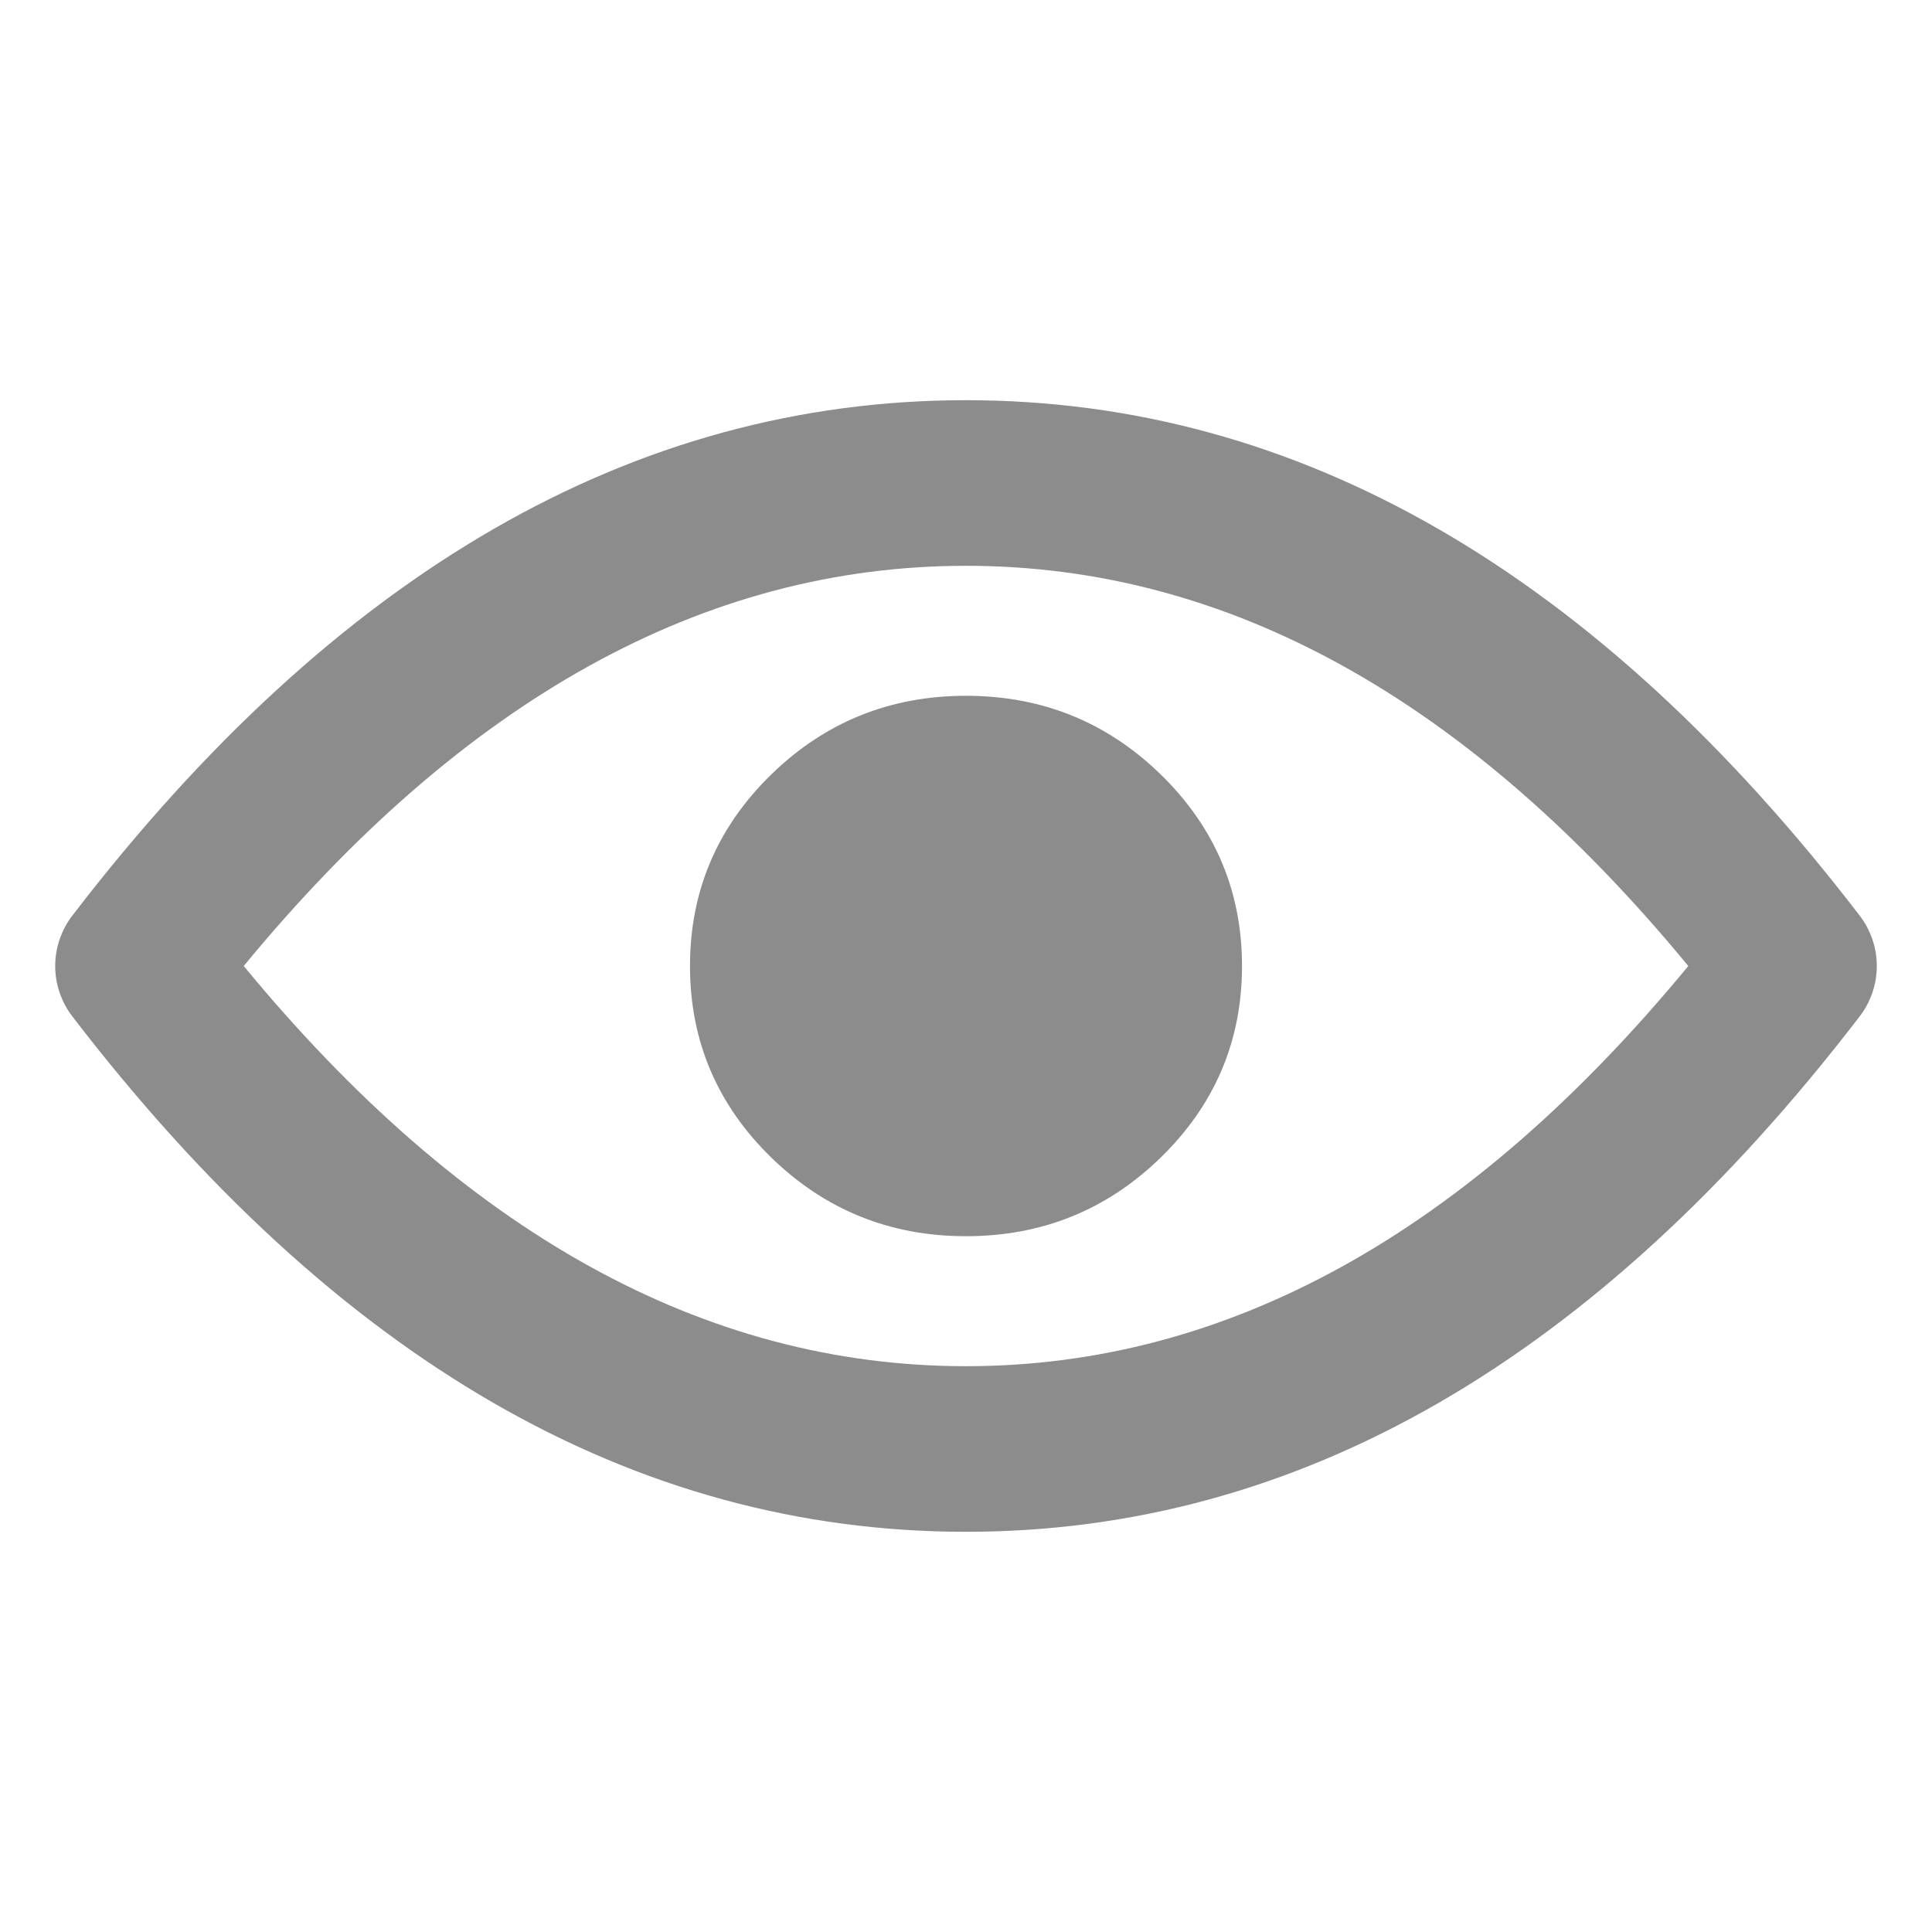
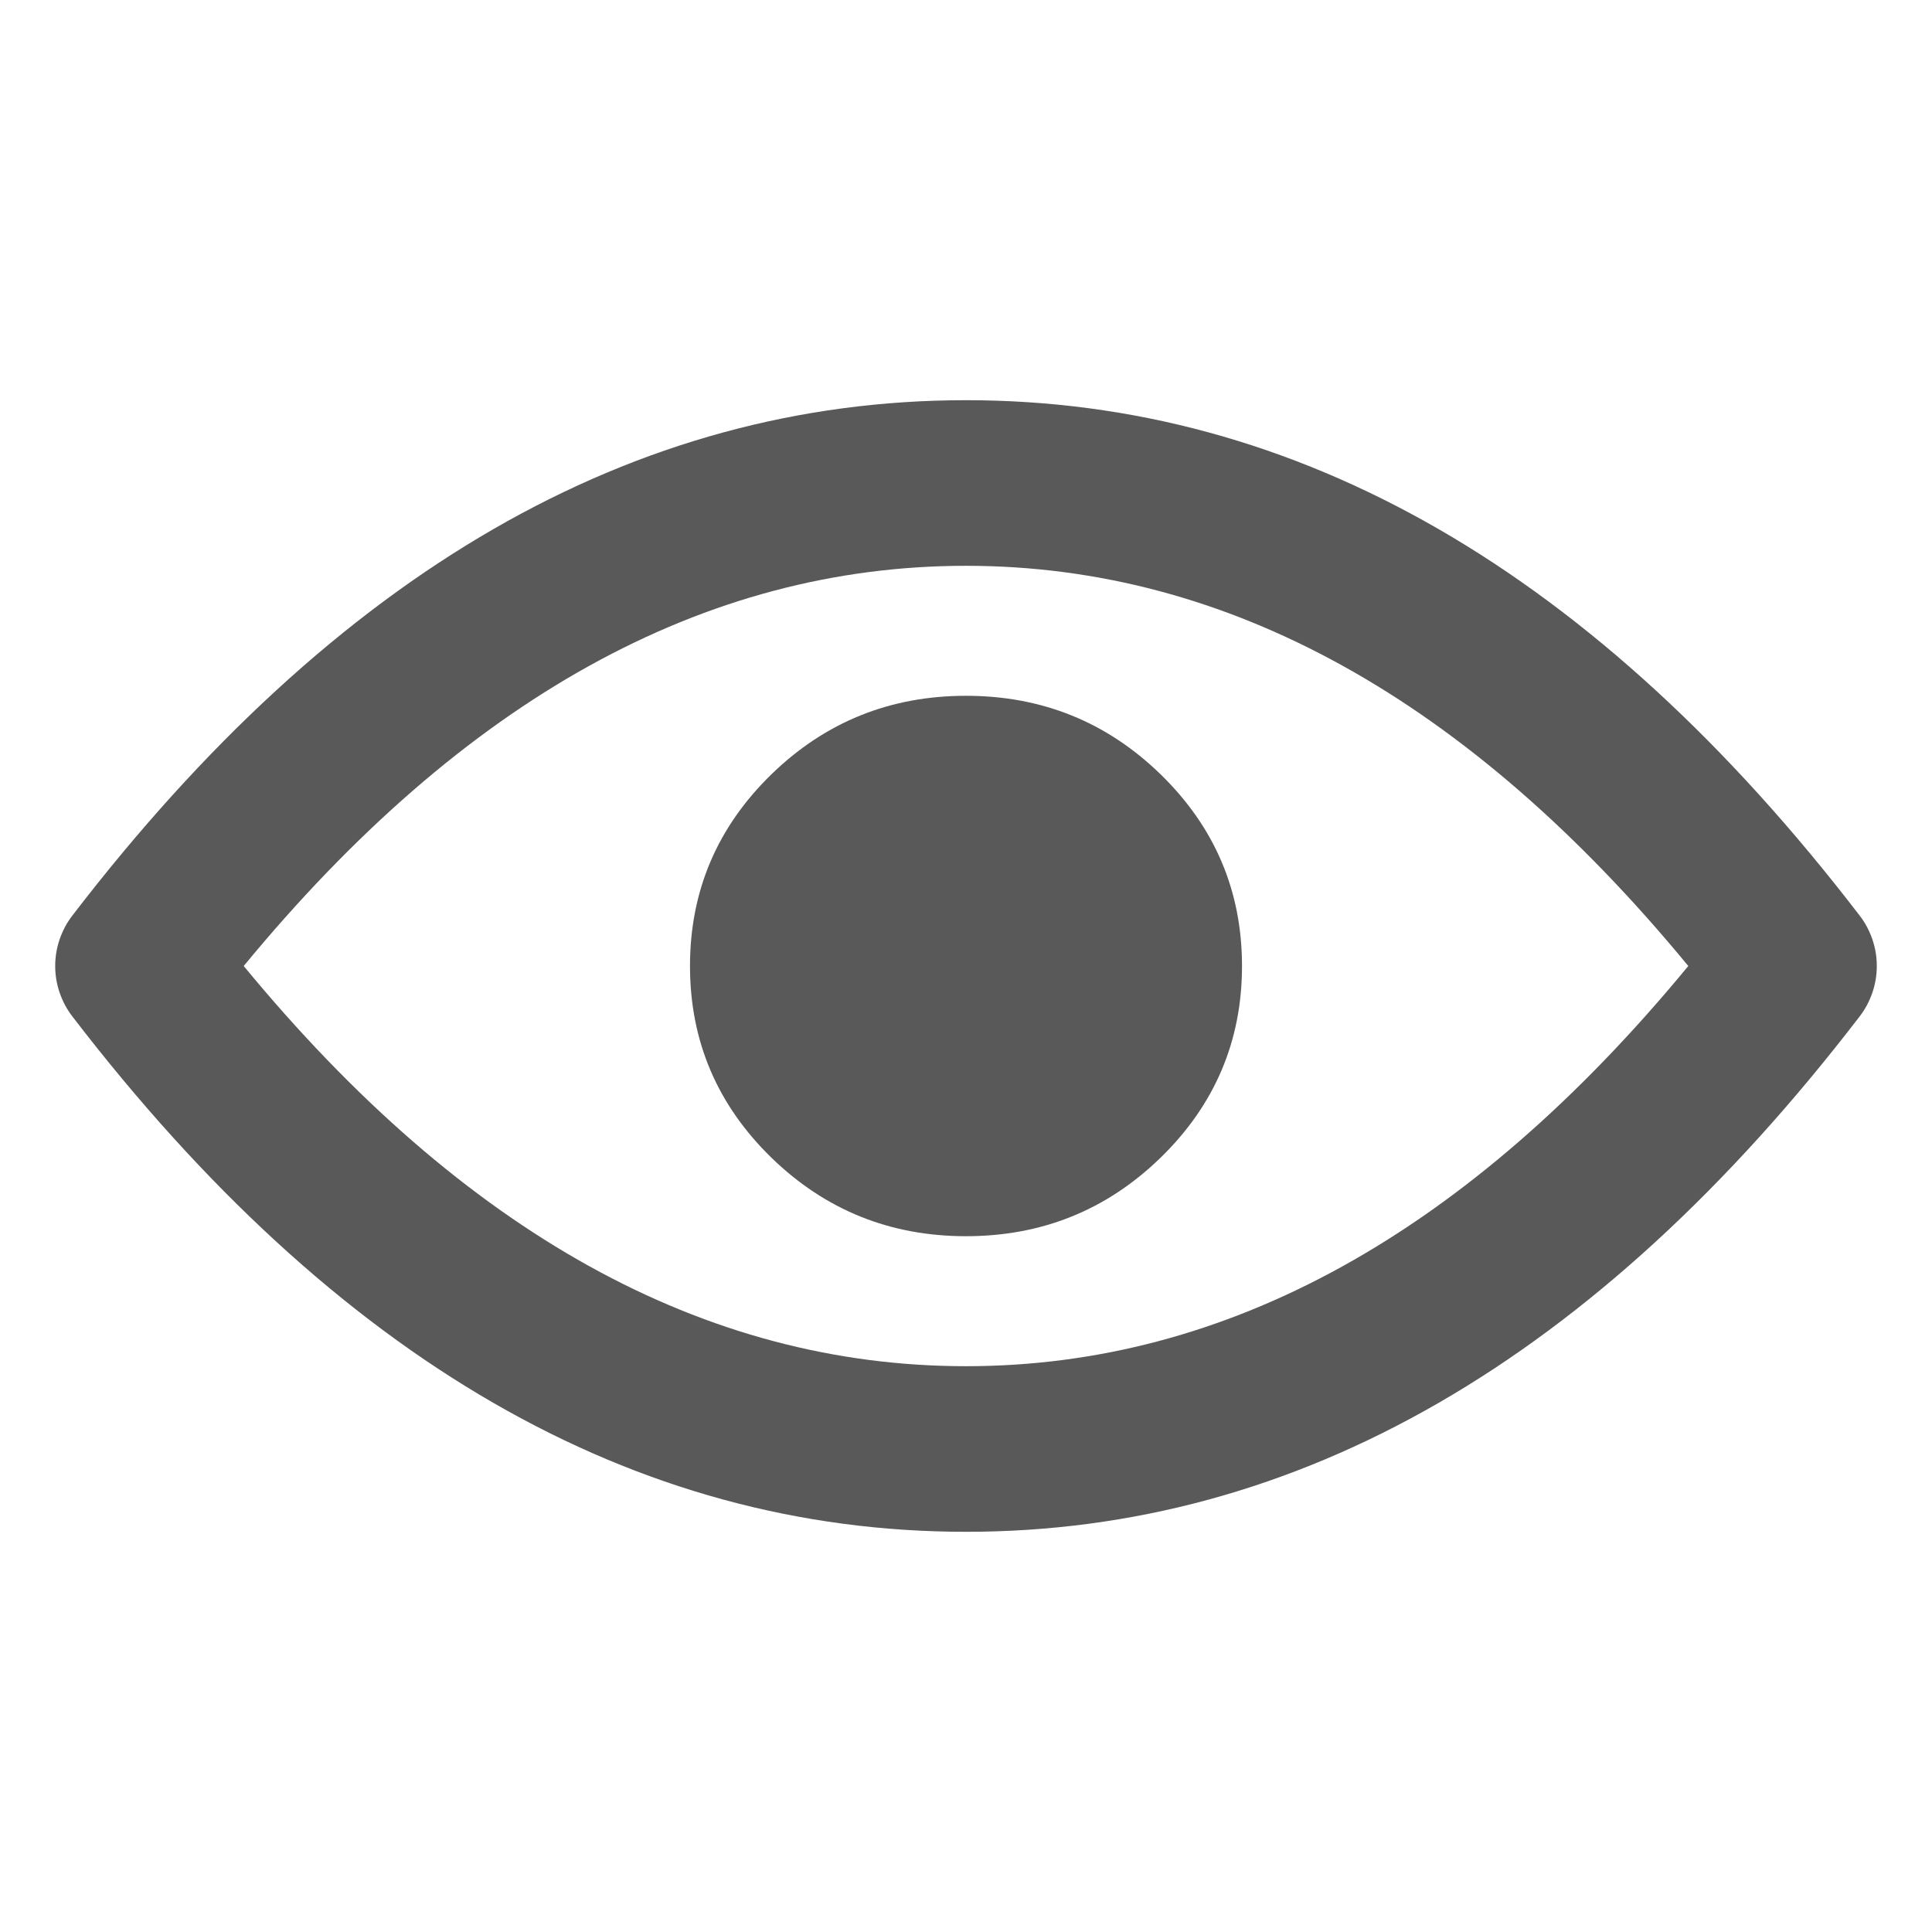
<svg xmlns="http://www.w3.org/2000/svg" fill="none" version="1.1" width="14" height="14" viewBox="0 0 14 14">
  <defs>
-     <clipPath id="master_svg0_517_01274">
+     <clipPath id="master_svg0_747_6000">
      <rect x="0" y="0" width="14" height="14" rx="0" />
    </clipPath>
  </defs>
-   <g clip-path="url(#master_svg0_517_01274)">
+   <g clip-path="url(#master_svg0_747_6000)">
    <g>
-       <path d="M0.524,6.635Q0.494,6.674,0.471,6.717Q0.448,6.761,0.432,6.807Q0.416,6.854,0.408,6.902Q0.4,6.951,0.4,7Q0.4,7.049,0.408,7.098Q0.416,7.146,0.432,7.193Q0.448,7.239,0.471,7.283Q0.494,7.326,0.524,7.365Q3.39,11.1,7,11.1Q10.61,11.1,13.476,7.365Q13.506,7.326,13.529,7.283Q13.552,7.239,13.568,7.193Q13.584,7.146,13.592,7.098Q13.6,7.049,13.6,7Q13.6,6.951,13.592,6.902Q13.584,6.854,13.568,6.807Q13.552,6.761,13.529,6.717Q13.506,6.674,13.476,6.635Q10.61,2.9,7,2.9Q3.39,2.9,0.524,6.635ZM1.766,7Q4.156,9.9,7,9.9Q9.844,9.9,12.234,7Q9.844,4.1,7,4.1Q4.156,4.1,1.766,7Z" fill-rule="evenodd" fill="#8C8C8C" fill-opacity="1" />
+       <path d="M0.524,6.635Q0.494,6.674,0.471,6.717Q0.448,6.761,0.432,6.807Q0.416,6.854,0.408,6.902Q0.4,6.951,0.4,7Q0.4,7.049,0.408,7.098Q0.416,7.146,0.432,7.193Q0.448,7.239,0.471,7.283Q0.494,7.326,0.524,7.365Q3.39,11.1,7,11.1Q10.61,11.1,13.476,7.365Q13.506,7.326,13.529,7.283Q13.552,7.239,13.568,7.193Q13.584,7.146,13.592,7.098Q13.6,7.049,13.6,7Q13.6,6.951,13.592,6.902Q13.584,6.854,13.568,6.807Q13.552,6.761,13.529,6.717Q13.506,6.674,13.476,6.635Q10.61,2.9,7,2.9Q3.39,2.9,0.524,6.635ZM1.766,7Q4.156,9.9,7,9.9Q9.844,9.9,12.234,7Q9.844,4.1,7,4.1Q4.156,4.1,1.766,7Z" fill-rule="evenodd" fill="#595959" fill-opacity="1" />
    </g>
    <g>
-       <path d="M8.5,7Q8.5,7.072,8.493,7.143Q8.486,7.214,8.471,7.285Q8.457,7.355,8.435,7.423Q8.414,7.492,8.386,7.558Q8.358,7.624,8.323,7.688Q8.288,7.751,8.247,7.81Q8.206,7.87,8.16,7.925Q8.113,7.981,8.061,8.031Q8.009,8.082,7.952,8.127Q7.895,8.173,7.833,8.213Q7.772,8.252,7.707,8.286Q7.642,8.32,7.574,8.347Q7.506,8.375,7.435,8.396Q7.365,8.416,7.293,8.43Q7.22,8.444,7.147,8.451Q7.074,8.458,7,8.458Q6.926,8.458,6.853,8.451Q6.78,8.444,6.707,8.43Q6.635,8.416,6.565,8.396Q6.494,8.375,6.426,8.347Q6.358,8.32,6.293,8.286Q6.228,8.252,6.167,8.213Q6.105,8.173,6.048,8.127Q5.991,8.082,5.939,8.031Q5.887,7.981,5.84,7.925Q5.794,7.87,5.753,7.81Q5.712,7.751,5.677,7.688Q5.642,7.624,5.614,7.558Q5.586,7.492,5.565,7.423Q5.543,7.355,5.529,7.285Q5.514,7.214,5.507,7.143Q5.5,7.072,5.5,7Q5.5,6.928,5.507,6.857Q5.514,6.786,5.529,6.716Q5.543,6.645,5.565,6.577Q5.586,6.508,5.614,6.442Q5.642,6.376,5.677,6.313Q5.712,6.249,5.753,6.19Q5.794,6.13,5.84,6.075Q5.887,6.02,5.939,5.969Q5.991,5.918,6.048,5.873Q6.105,5.827,6.167,5.788Q6.228,5.748,6.293,5.714Q6.358,5.68,6.426,5.653Q6.494,5.625,6.565,5.605Q6.635,5.584,6.707,5.57Q6.78,5.556,6.853,5.549Q6.926,5.542,7,5.542Q7.074,5.542,7.147,5.549Q7.22,5.556,7.293,5.57Q7.365,5.584,7.435,5.605Q7.506,5.625,7.574,5.653Q7.642,5.68,7.707,5.714Q7.772,5.748,7.833,5.788Q7.895,5.827,7.952,5.873Q8.009,5.918,8.061,5.969Q8.113,6.02,8.16,6.075Q8.206,6.13,8.247,6.19Q8.288,6.249,8.323,6.313Q8.358,6.376,8.386,6.442Q8.414,6.508,8.435,6.577Q8.457,6.645,8.471,6.716Q8.486,6.786,8.493,6.857Q8.5,6.928,8.5,7Z" fill="#8C8C8C" fill-opacity="1" />
-       <path d="M5.591,5.61Q5,6.185,5,7Q5,7.815,5.591,8.39Q6.176,8.958,7,8.958Q7.824,8.958,8.409,8.39Q9,7.815,9,7Q9,6.185,8.409,5.61Q7.824,5.042,7,5.042Q6.176,5.042,5.591,5.61ZM6.288,7.673Q6,7.393,6,7Q6,6.607,6.288,6.327Q6.582,6.042,7,6.042Q7.418,6.042,7.712,6.327Q8,6.607,8,7Q8,7.393,7.712,7.673Q7.418,7.958,7,7.958Q6.582,7.958,6.288,7.673Z" fill-rule="evenodd" fill="#8C8C8C" fill-opacity="1" />
+       <path d="M8.5,7Q8.5,7.072,8.493,7.143Q8.486,7.214,8.471,7.285Q8.457,7.355,8.435,7.423Q8.414,7.492,8.386,7.558Q8.358,7.624,8.323,7.688Q8.288,7.751,8.247,7.81Q8.206,7.87,8.16,7.925Q8.113,7.981,8.061,8.031Q8.009,8.082,7.952,8.127Q7.895,8.173,7.833,8.213Q7.772,8.252,7.707,8.286Q7.642,8.32,7.574,8.347Q7.506,8.375,7.435,8.396Q7.365,8.416,7.293,8.43Q7.22,8.444,7.147,8.451Q7.074,8.458,7,8.458Q6.926,8.458,6.853,8.451Q6.78,8.444,6.707,8.43Q6.635,8.416,6.565,8.396Q6.494,8.375,6.426,8.347Q6.358,8.32,6.293,8.286Q6.228,8.252,6.167,8.213Q6.105,8.173,6.048,8.127Q5.991,8.082,5.939,8.031Q5.887,7.981,5.84,7.925Q5.794,7.87,5.753,7.81Q5.712,7.751,5.677,7.688Q5.642,7.624,5.614,7.558Q5.586,7.492,5.565,7.423Q5.543,7.355,5.529,7.285Q5.514,7.214,5.507,7.143Q5.5,7.072,5.5,7Q5.5,6.928,5.507,6.857Q5.514,6.786,5.529,6.716Q5.543,6.645,5.565,6.577Q5.586,6.508,5.614,6.442Q5.642,6.376,5.677,6.313Q5.712,6.249,5.753,6.19Q5.794,6.13,5.84,6.075Q5.887,6.02,5.939,5.969Q5.991,5.918,6.048,5.873Q6.105,5.827,6.167,5.788Q6.228,5.748,6.293,5.714Q6.358,5.68,6.426,5.653Q6.494,5.625,6.565,5.605Q6.635,5.584,6.707,5.57Q6.78,5.556,6.853,5.549Q6.926,5.542,7,5.542Q7.074,5.542,7.147,5.549Q7.22,5.556,7.293,5.57Q7.365,5.584,7.435,5.605Q7.506,5.625,7.574,5.653Q7.642,5.68,7.707,5.714Q7.772,5.748,7.833,5.788Q7.895,5.827,7.952,5.873Q8.009,5.918,8.061,5.969Q8.113,6.02,8.16,6.075Q8.206,6.13,8.247,6.19Q8.288,6.249,8.323,6.313Q8.358,6.376,8.386,6.442Q8.414,6.508,8.435,6.577Q8.457,6.645,8.471,6.716Q8.486,6.786,8.493,6.857Q8.5,6.928,8.5,7Z" fill="#595959" fill-opacity="1" />
+       <path d="M5.591,5.61Q5,6.185,5,7Q5,7.815,5.591,8.39Q6.176,8.958,7,8.958Q7.824,8.958,8.409,8.39Q9,7.815,9,7Q9,6.185,8.409,5.61Q7.824,5.042,7,5.042Q6.176,5.042,5.591,5.61ZM6.288,7.673Q6,7.393,6,7Q6,6.607,6.288,6.327Q6.582,6.042,7,6.042Q7.418,6.042,7.712,6.327Q8,6.607,8,7Q8,7.393,7.712,7.673Q7.418,7.958,7,7.958Q6.582,7.958,6.288,7.673Z" fill-rule="evenodd" fill="#595959" fill-opacity="1" />
    </g>
  </g>
</svg>
